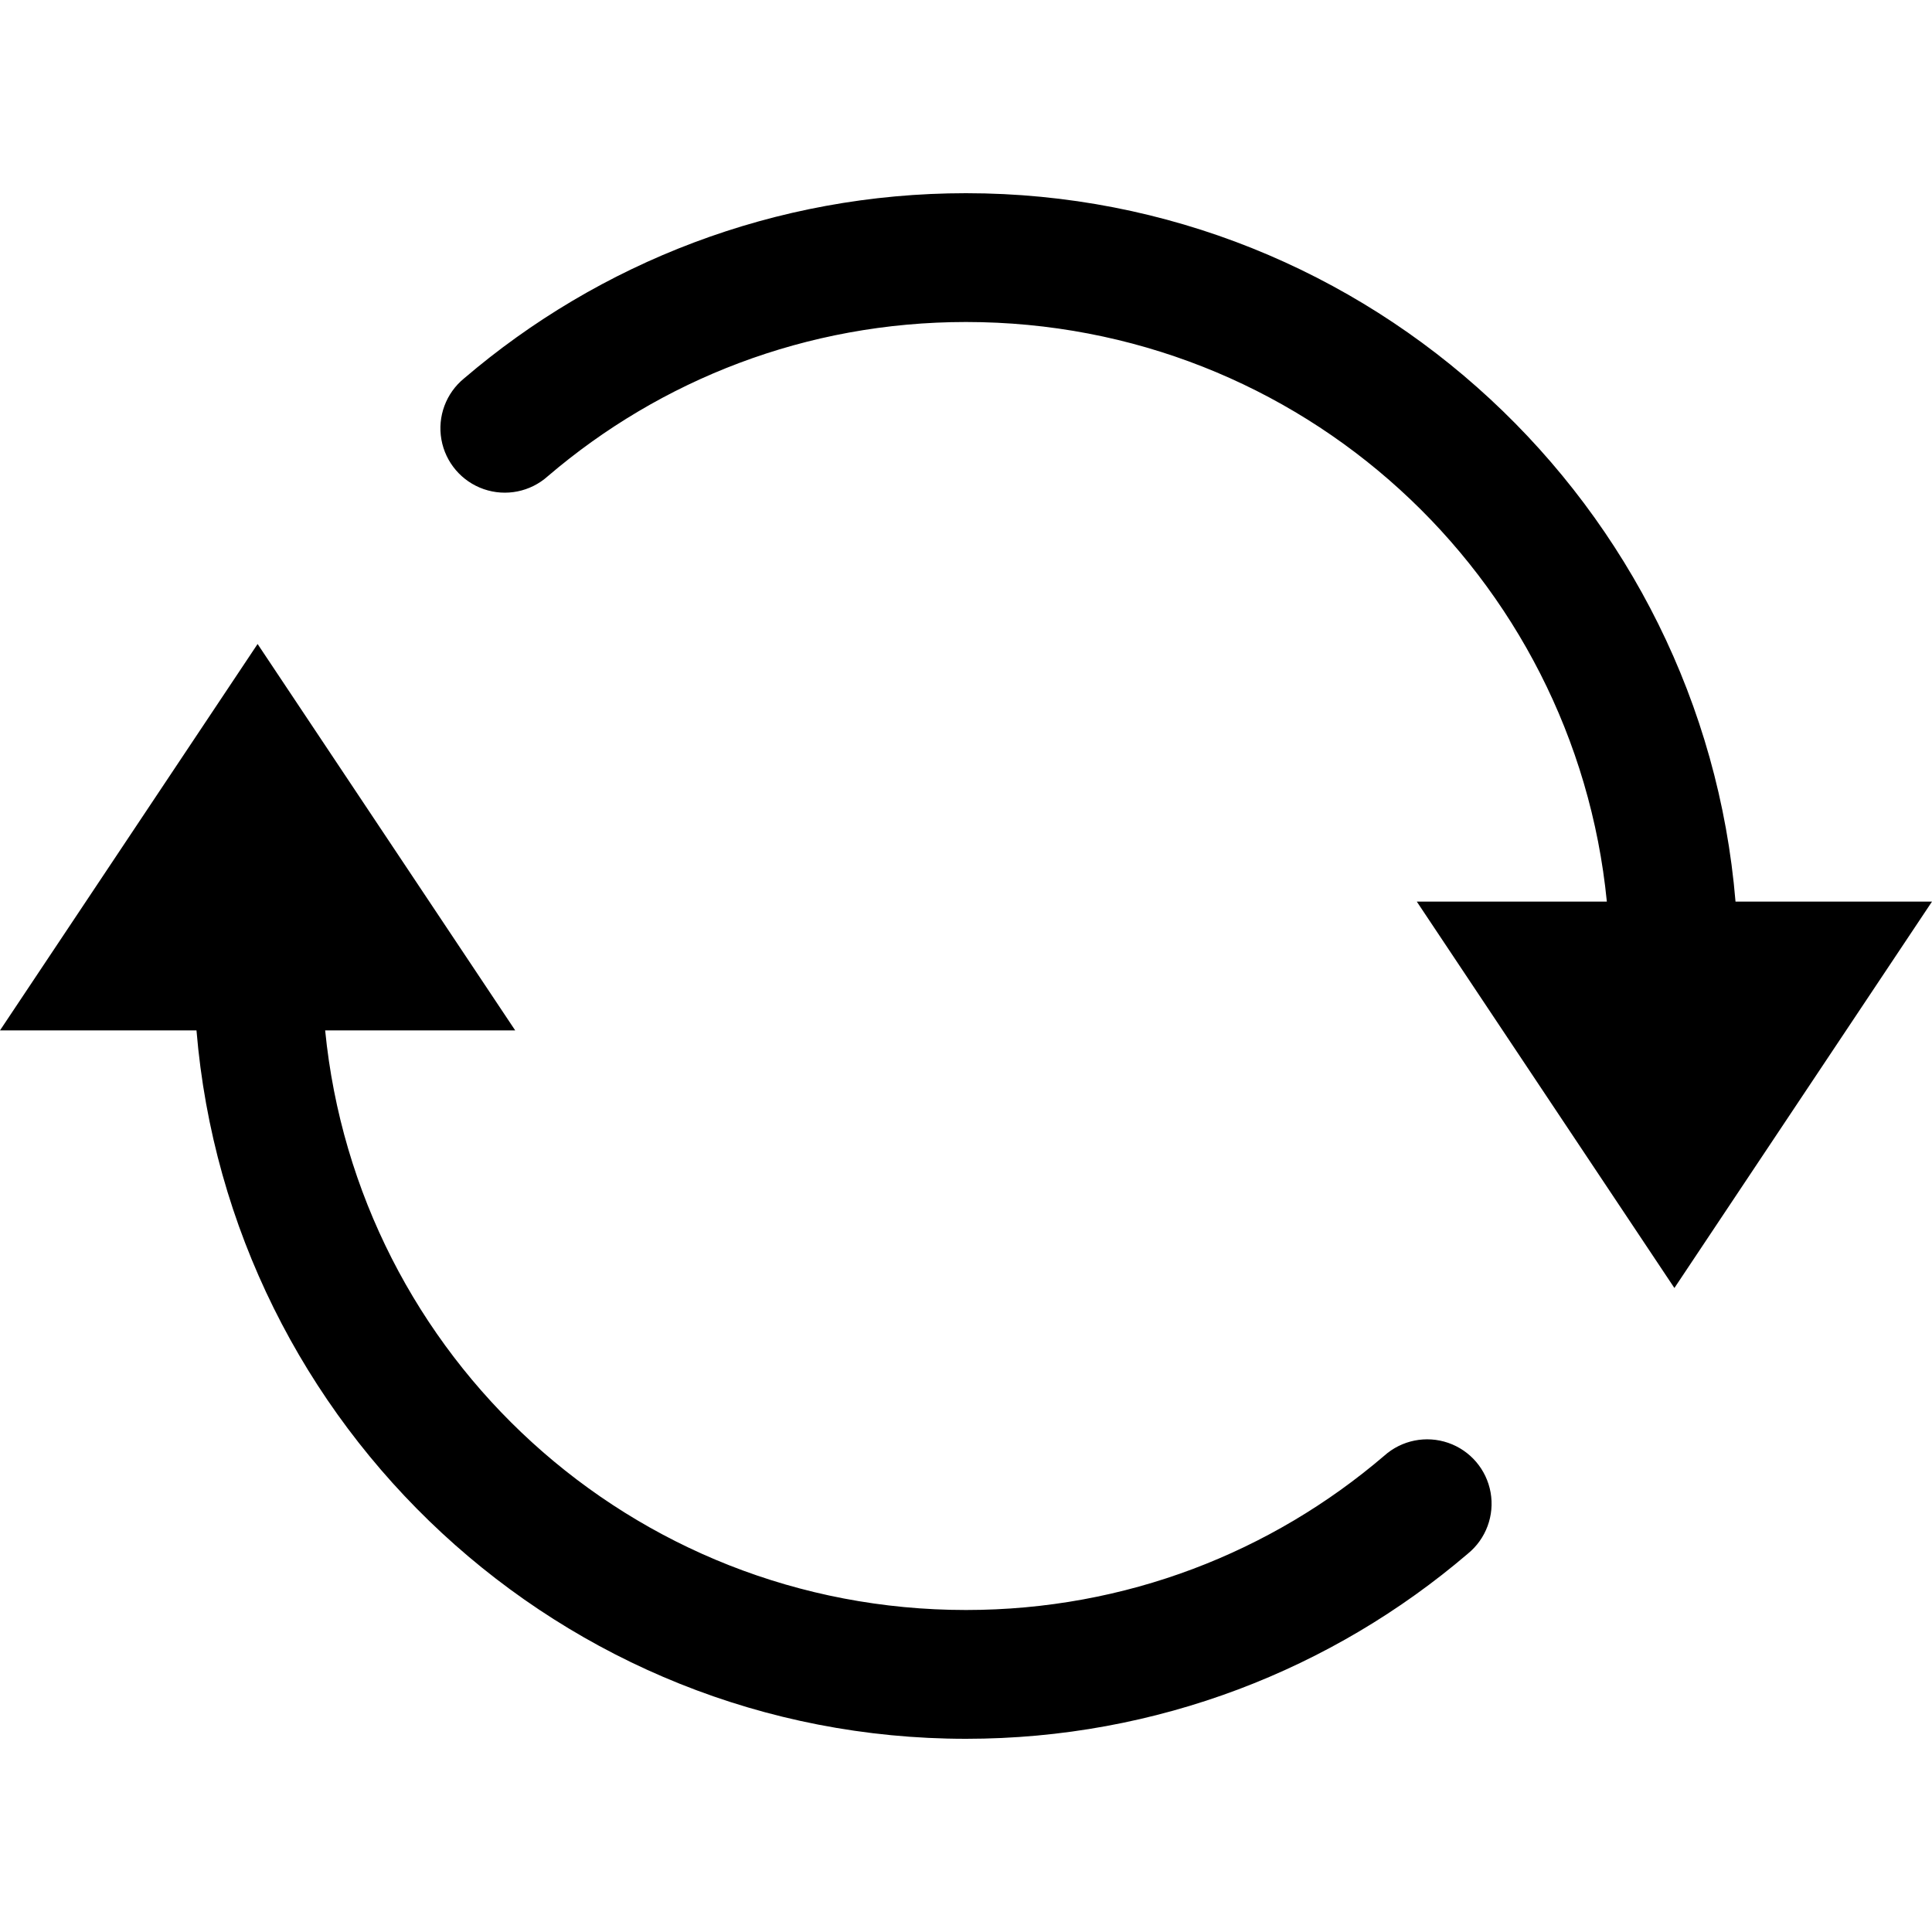
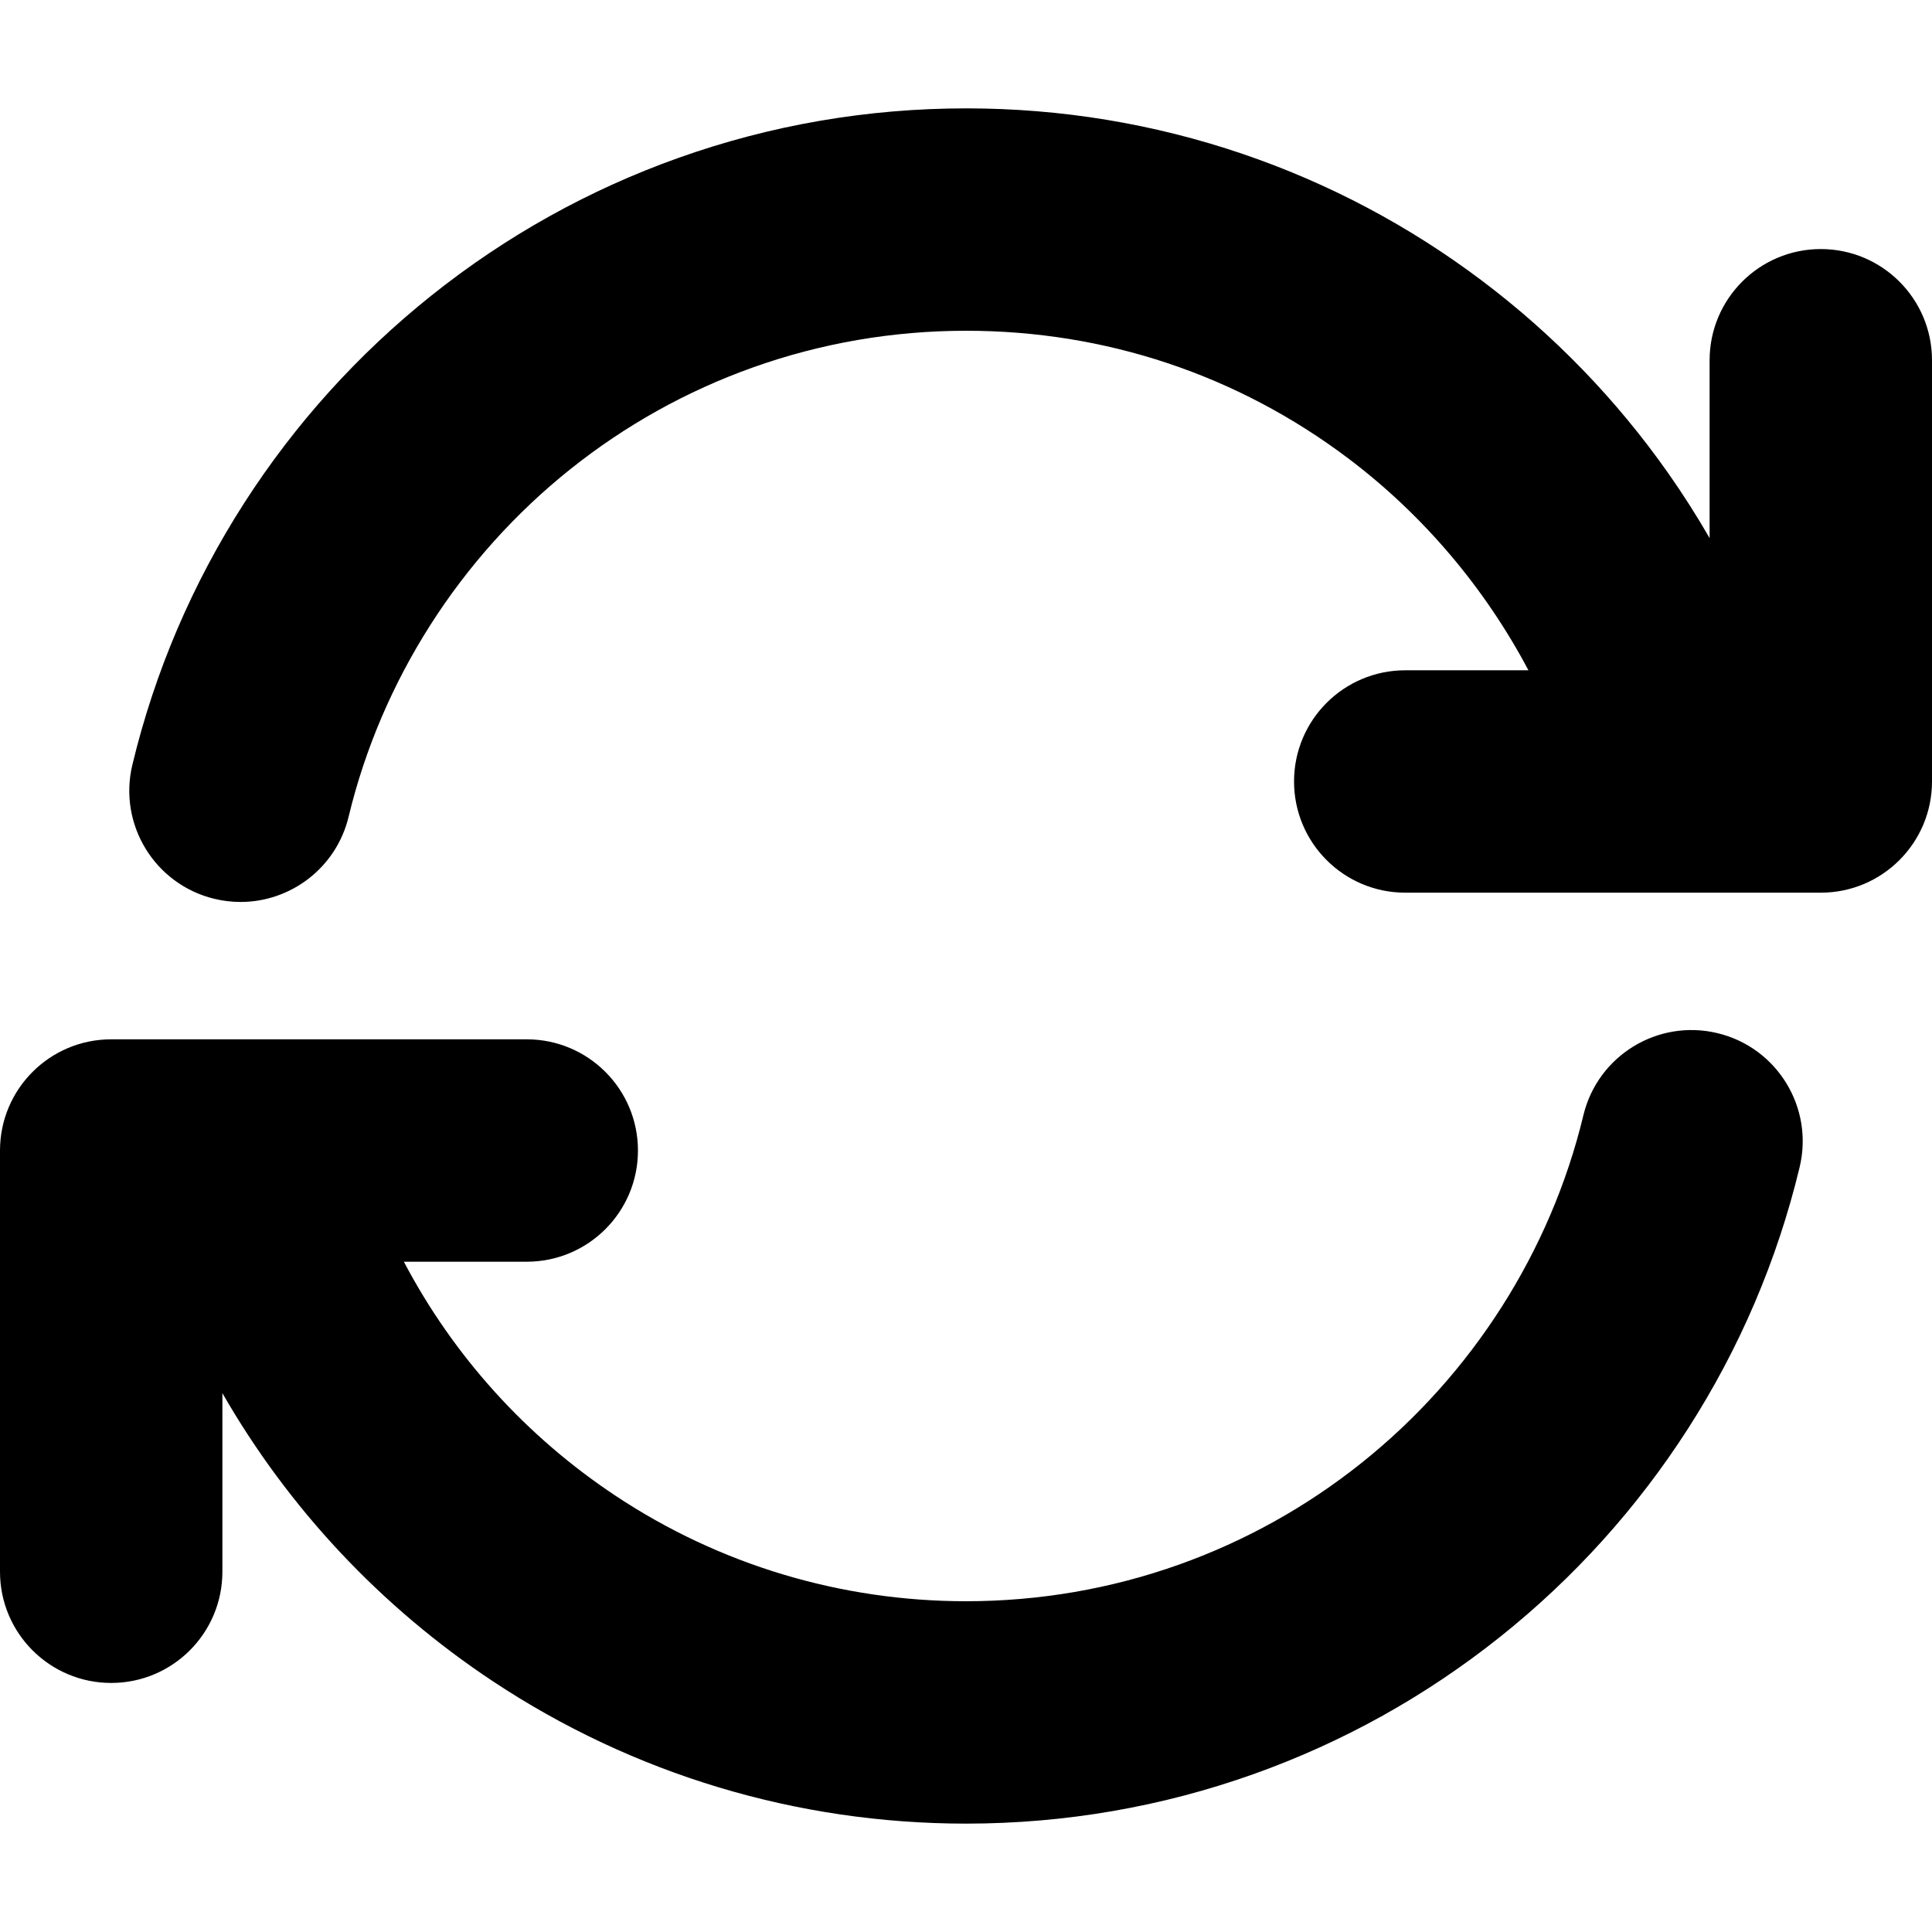
- <svg xmlns="http://www.w3.org/2000/svg" fill="#000000" viewBox="0 0 30 30" width="30px" height="30px">
-   <path d="M 15 3 C 12.031 3 9.303 4.083 7.207 5.875 A 1 1 0 1 0 8.506 7.395 C 10.254 5.9 12.517 5 15 5 C 20.197 5 24.451 8.938 24.951 14 L 22 14 L 26 20 L 30 14 L 26.949 14 C 26.438 7.852 21.278 3 15 3 z M 4 10 L 0 16 L 3.051 16 C 3.562 22.148 8.722 27 15 27 C 17.969 27 20.697 25.917 22.793 24.125 A 1 1 0 1 0 21.494 22.605 C 19.746 24.1 17.483 25 15 25 C 9.803 25 5.549 21.062 5.049 16 L 8 16 L 4 10 z" />
+ <svg xmlns="http://www.w3.org/2000/svg" version="1.1" id="Capa_1" x="0px" y="0px" width="912.193px" height="912.193px" viewBox="0 0 912.193 912.193" style="enable-background:new 0 0 912.193 912.193;" xml:space="preserve">
+   <g>
+     <path d="M807.193,170.092v83.973c-6.033-10.458-12.529-20.674-19.512-30.606c-24.436-34.762-54.037-65.357-87.984-90.937   c-34.352-25.885-72.34-46.014-112.908-59.827c-41.957-14.286-85.891-21.529-130.577-21.529c-46.663,0-92.432,7.883-136.03,23.431   c-42.135,15.025-81.295,36.846-116.393,64.858c-34.751,27.735-64.539,60.747-88.534,98.119   c-24.444,38.072-42.191,79.621-52.748,123.492c-6.783,28.19,10.57,56.542,38.761,63.325c4.128,0.993,8.259,1.469,12.325,1.469   c23.705,0,45.21-16.167,51-40.229c15.47-64.292,52.651-122.573,104.694-164.109c26.001-20.751,54.989-36.909,86.16-48.024   c32.249-11.5,66.151-17.331,100.765-17.331c65.672,0,128.018,20.822,180.297,60.214c35.375,26.656,64.541,61.161,85.139,100.095   h-58.166c-28.994,0-52.5,23.505-52.5,52.5s23.506,52.5,52.5,52.5h196.211c28.996,0,52.5-23.505,52.5-52.5V170.092   c0-28.995-23.504-52.5-52.5-52.5C830.699,117.592,807.193,141.097,807.193,170.092z" />
+     <path d="M52.5,794.602c28.995,0,52.5-23.504,52.5-52.5v-84.326c31.275,54.438,74.821,100.955,127.654,135.994   c66.246,43.936,143.417,67.186,223.196,67.254c0.044,0,0.087,0.004,0.13,0.004c0.035,0,0.071-0.002,0.106-0.002   c0.041,0,0.083,0.002,0.124,0.002c0.056,0,0.109-0.004,0.166-0.004c46.524-0.045,92.157-7.924,135.633-23.428   c42.135-15.025,81.295-36.846,116.393-64.857c34.752-27.734,64.539-60.748,88.535-98.119   c24.443-38.072,42.191-79.621,52.748-123.492c6.783-28.189-10.57-56.541-38.762-63.324s-56.541,10.57-63.324,38.76   c-15.471,64.293-52.652,122.574-104.695,164.109c-26,20.75-54.988,36.91-86.16,48.023c-32.217,11.488-66.082,17.318-100.657,17.33   c-59.154-0.023-116.346-17.229-165.398-49.762c-42.3-28.053-76.562-66.006-100.007-110.545h58.028c28.996,0,52.5-23.506,52.5-52.5   c0-28.996-23.505-52.5-52.5-52.5H52.5c-28.995,0-52.5,23.504-52.5,52.5v198.883C0,771.098,23.505,794.602,52.5,794.602z" />
+   </g>
+   <g>
+ </g>
+   <g>
+ </g>
+   <g>
+ </g>
+   <g>
+ </g>
+   <g>
+ </g>
+   <g>
+ </g>
+   <g>
+ </g>
+   <g>
+ </g>
+   <g>
+ </g>
+   <g>
+ </g>
+   <g>
+ </g>
+   <g>
+ </g>
+   <g>
+ </g>
+   <g>
+ </g>
+   <g>
+ </g>
</svg>
